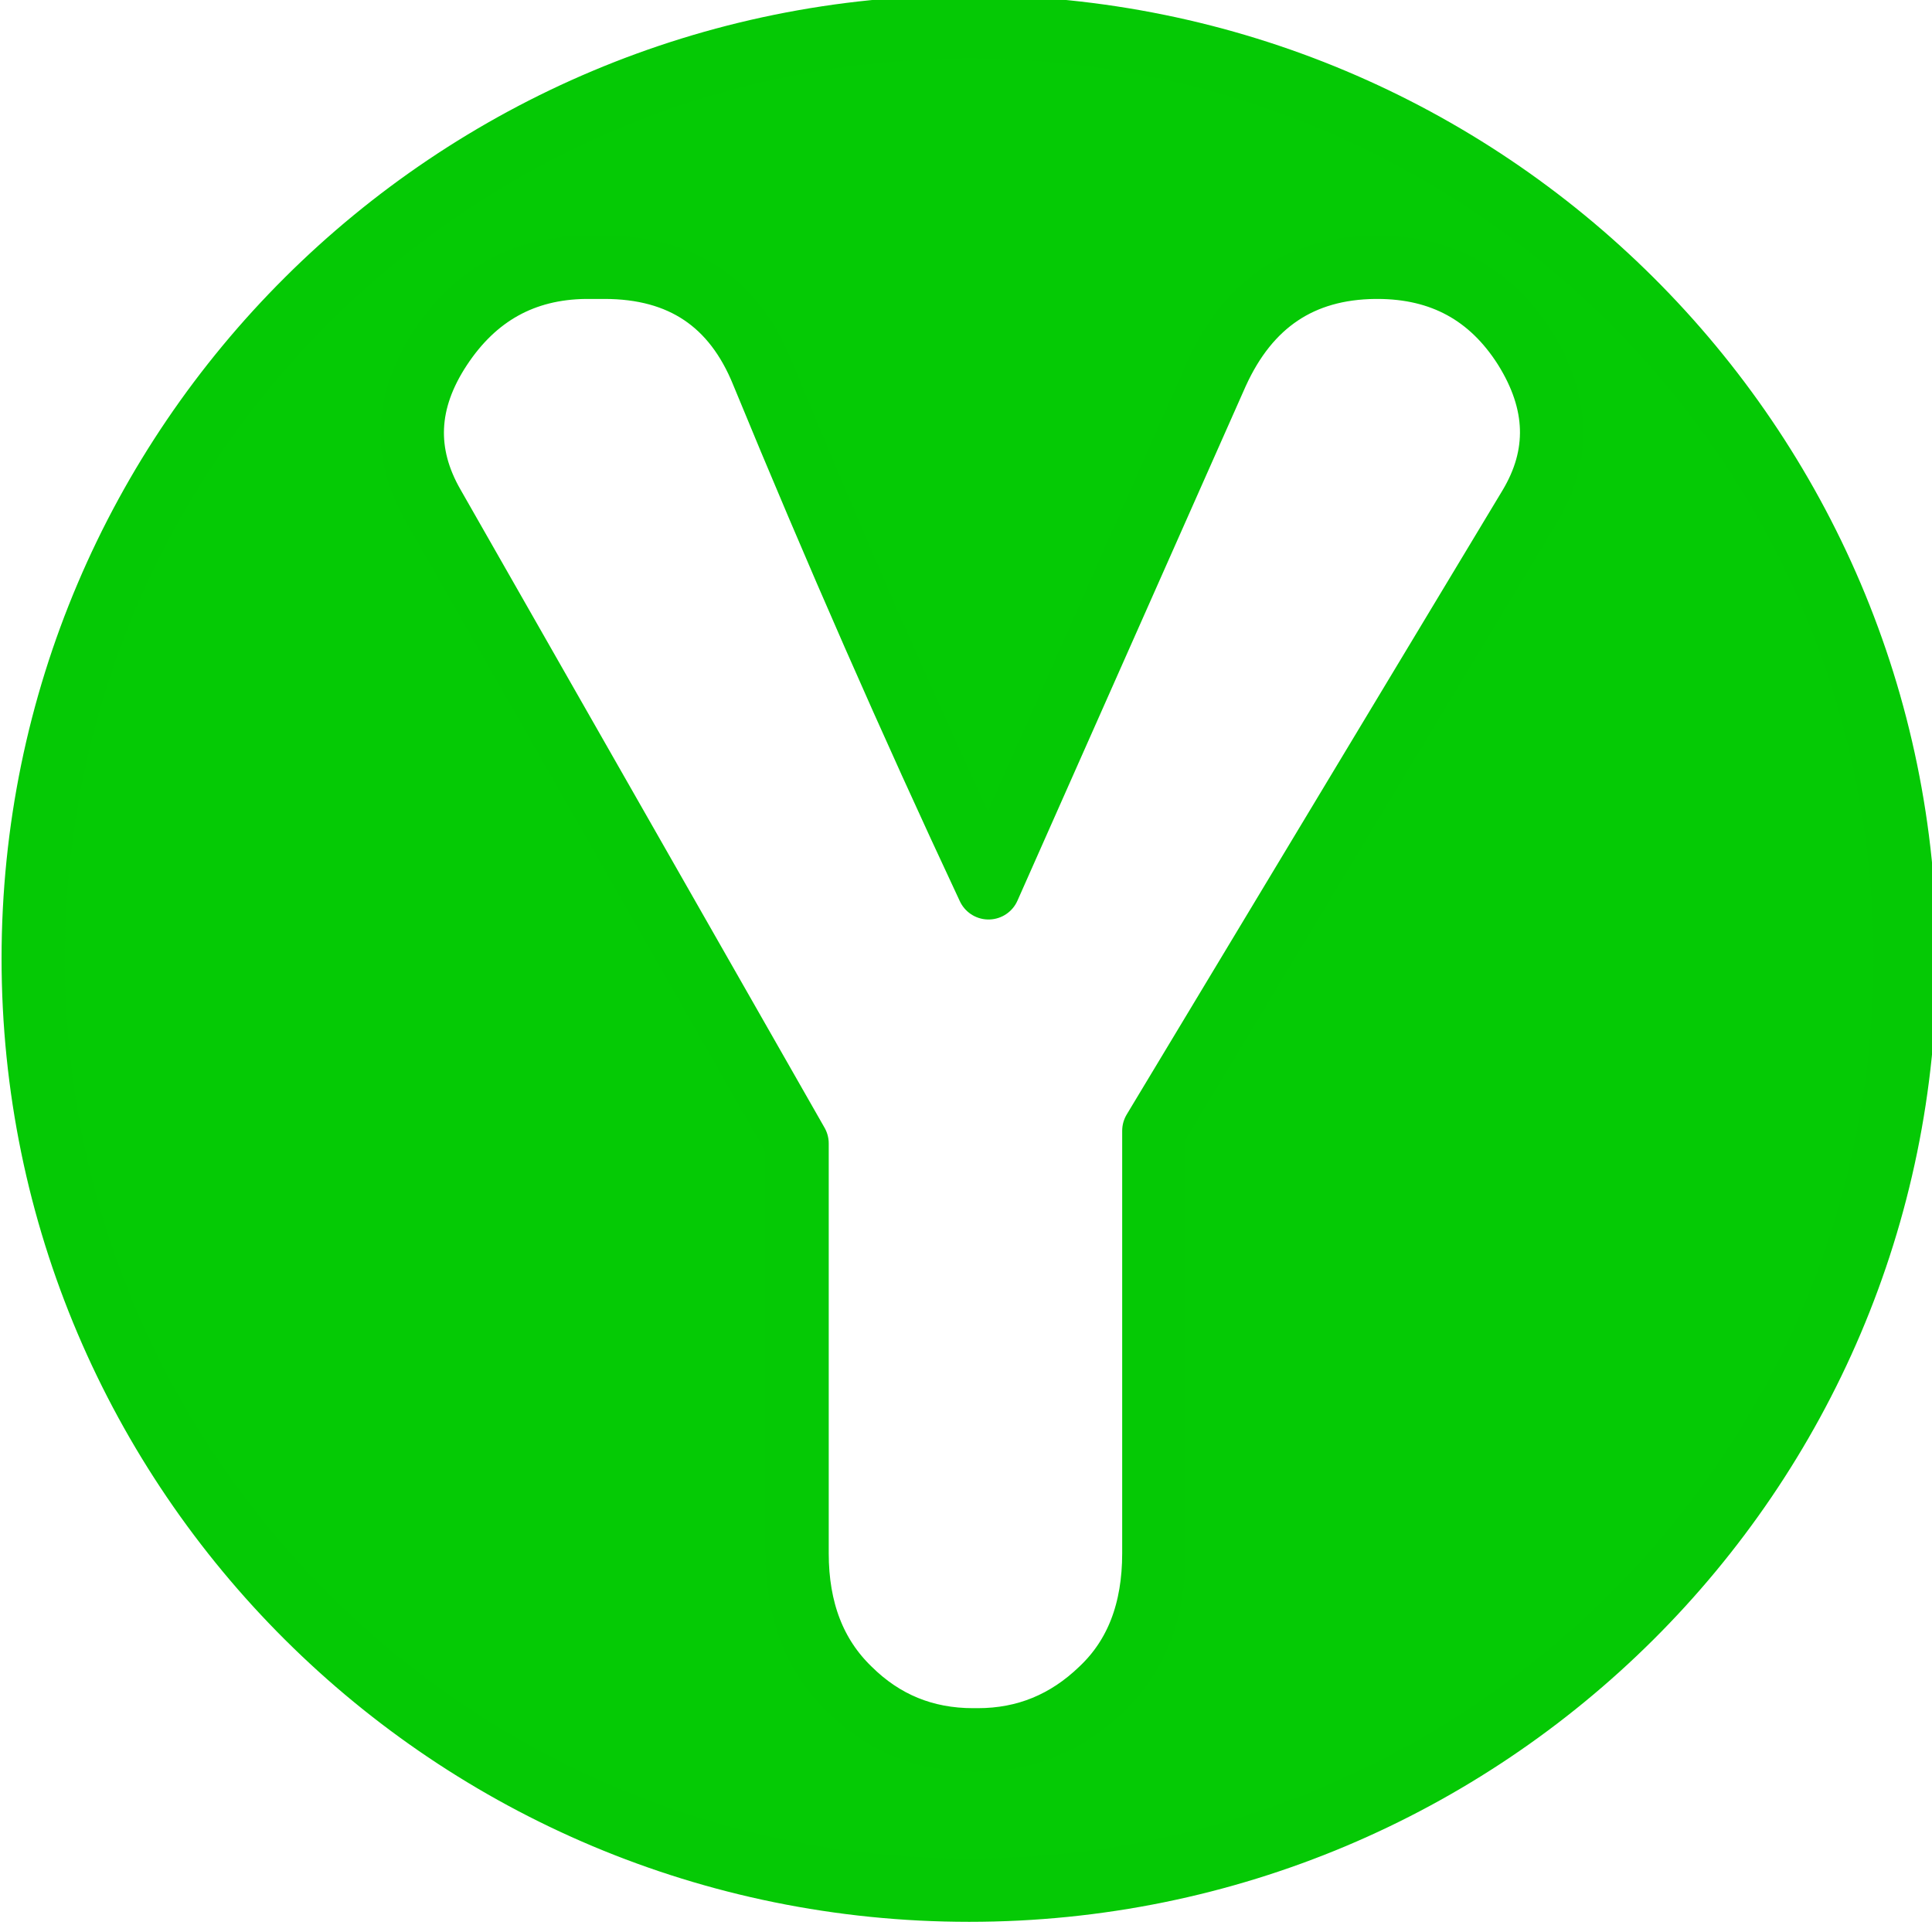
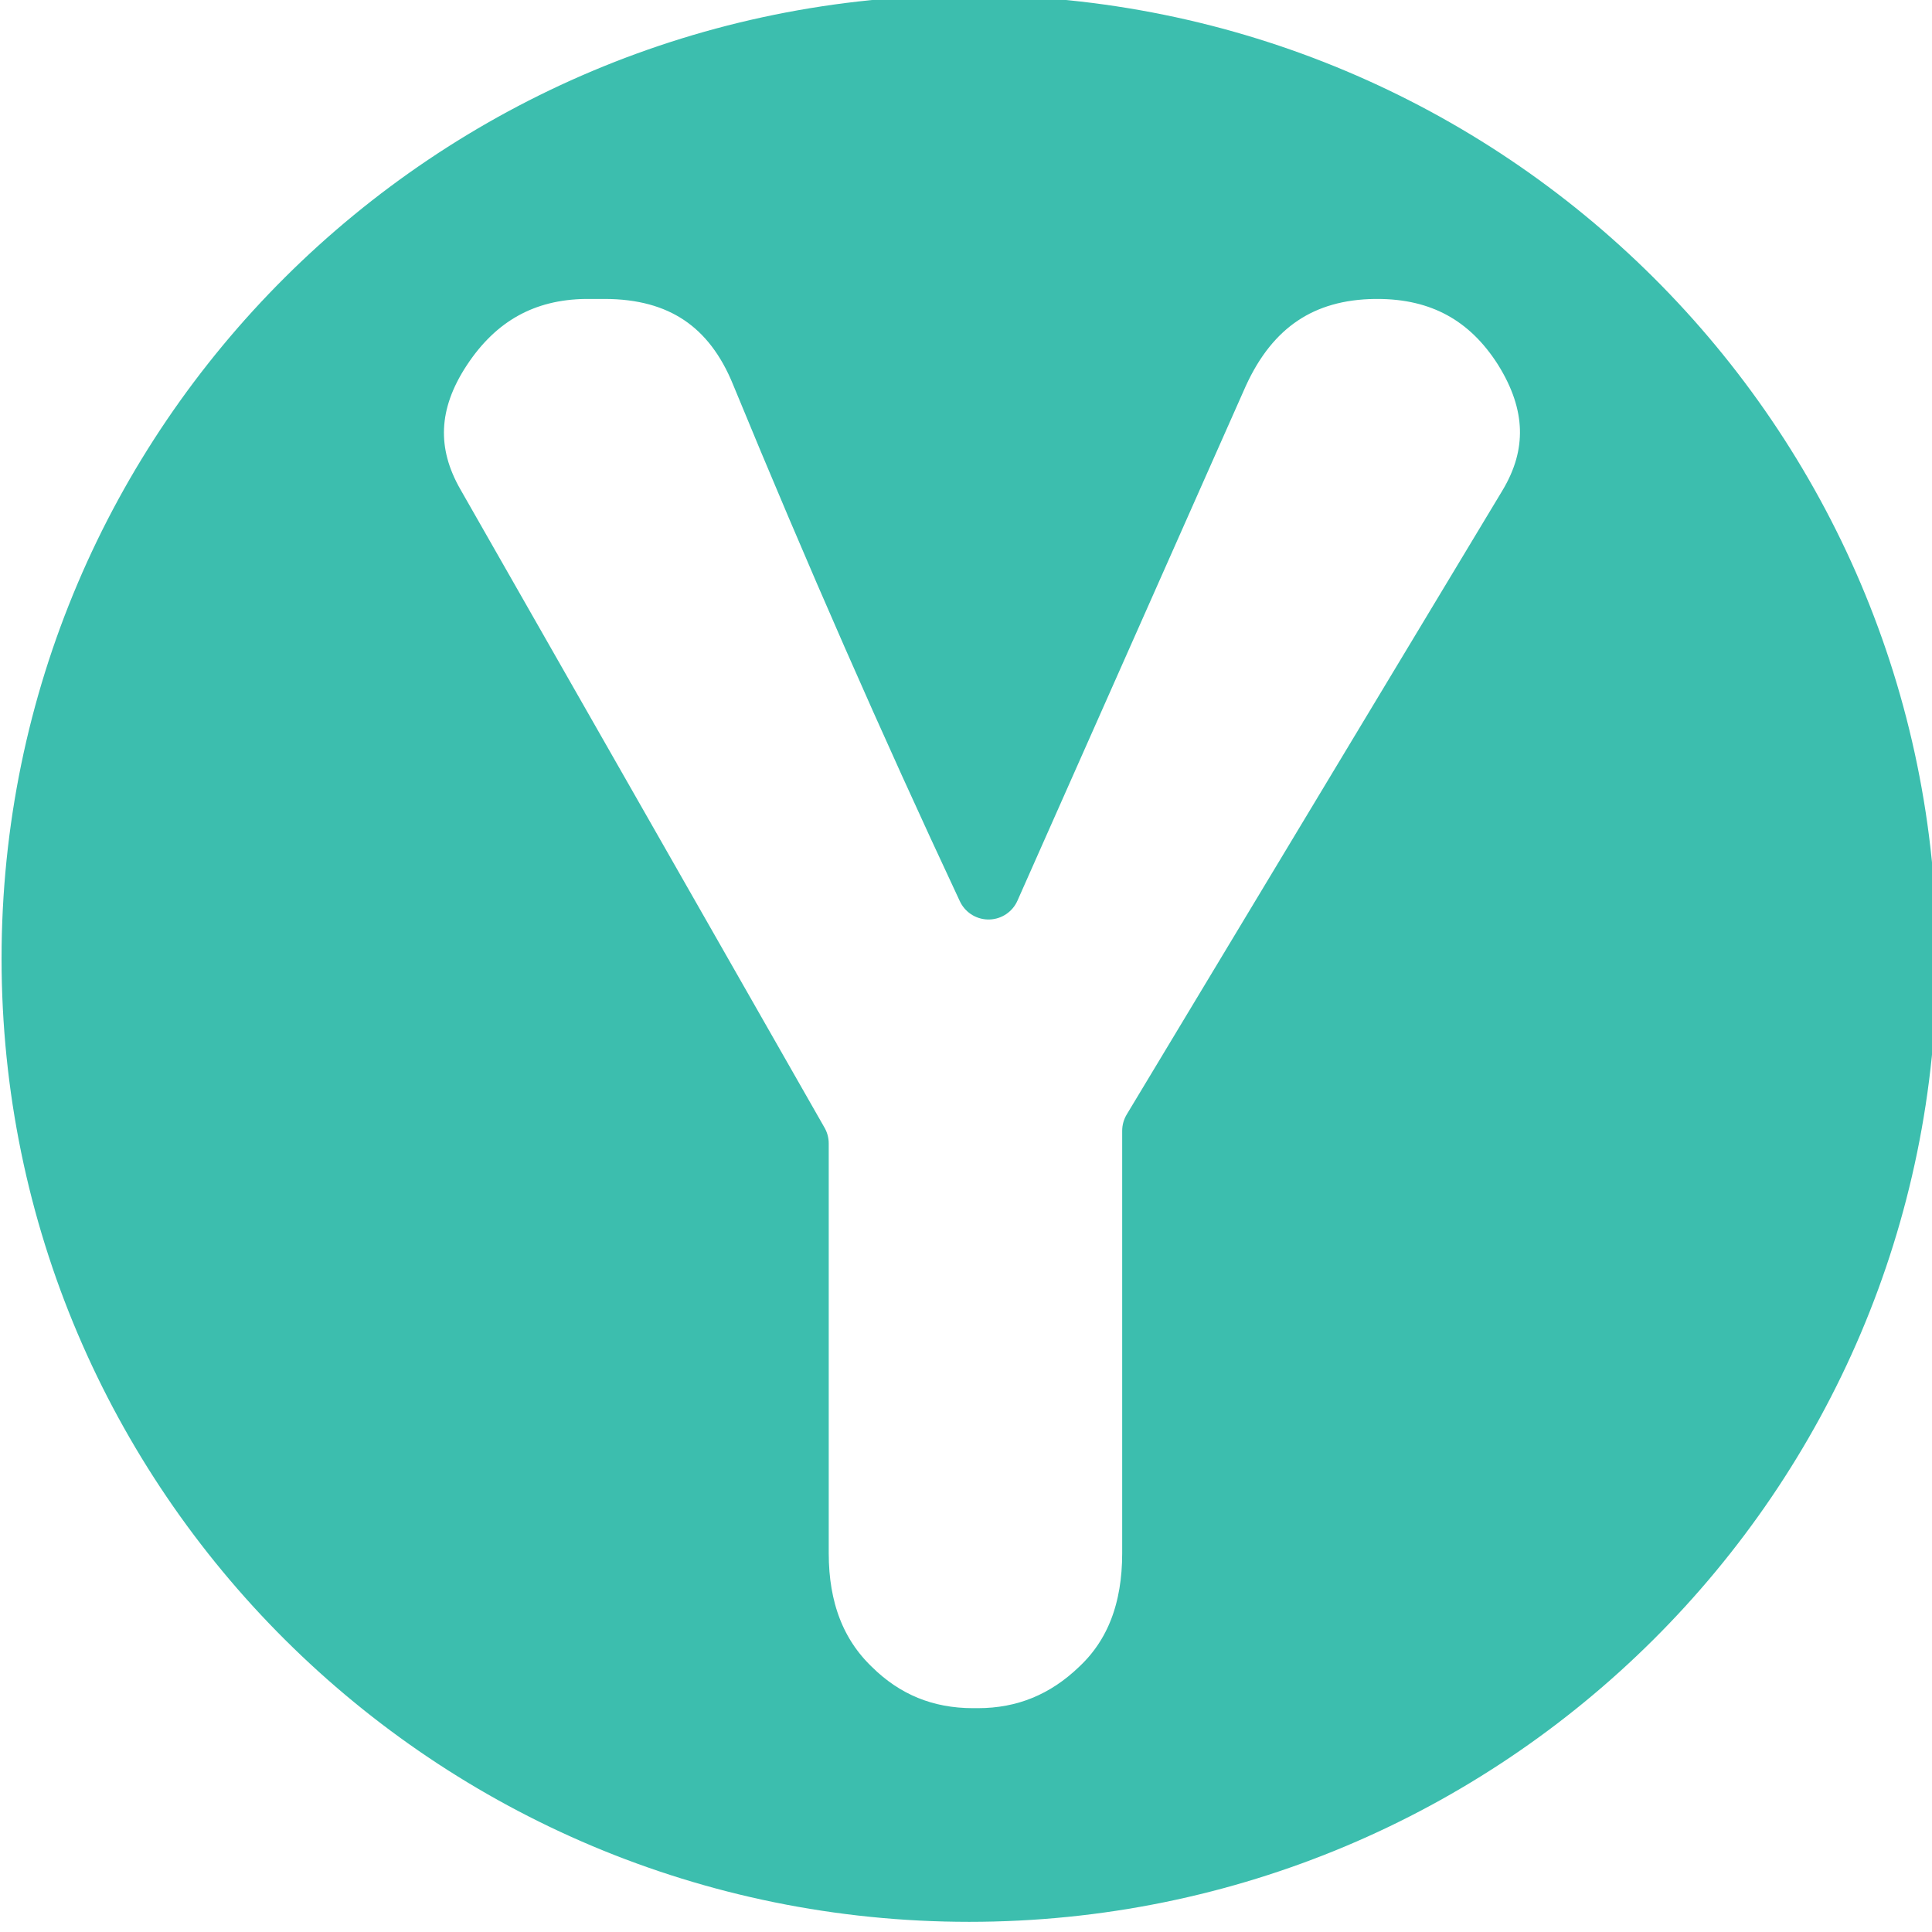
<svg xmlns="http://www.w3.org/2000/svg" width="150" height="150" viewBox="0 0 39.687 39.688" version="1.1" id="svg8">
  <defs id="defs2" />
  <g id="layer1" transform="translate(0,-257.3125)">
-     <path style="opacity:0.98;fill:#00c900;fill-opacity:1;stroke:#00c800;stroke-width:4.913;stroke-linecap:round;stroke-linejoin:round;stroke-miterlimit:4;stroke-dasharray:none;stroke-opacity:1" d="M 75.244 2.086 A 72.669 72.335 0 0 0 2.576 74.422 A 72.669 72.335 0 0 0 75.244 146.756 A 72.669 72.335 0 0 0 147.914 74.422 A 72.669 72.335 0 0 0 75.244 2.086 z M 45.451 20.754 L 46.928 20.754 C 52.898 20.754 56.991 23.494 59.207 28.977 C 64.869 42.742 70.716 56.062 76.748 68.934 L 94.475 28.977 C 96.937 23.554 101.028 20.813 106.752 20.754 L 106.938 20.754 C 111.923 20.754 115.738 22.838 118.385 27.01 C 121.031 31.241 121.154 35.353 118.754 39.346 L 89.582 87.795 L 89.582 120.6 C 89.582 125.069 88.228 128.586 85.52 131.148 C 82.811 133.77 79.611 135.08 75.918 135.08 L 75.549 135.08 C 71.794 135.08 68.594 133.77 65.947 131.148 C 63.239 128.526 61.885 125.009 61.885 120.6 L 61.885 88.777 L 33.635 39.256 C 31.296 35.204 31.479 31.122 34.188 27.01 C 36.896 22.898 40.65 20.813 45.451 20.754 z " transform="matrix(0.2645833,0,0,0.2645833,0,257.3125)" id="path10" />
+     <path style="opacity:0.98;fill:#38bdac;fill-opacity:1;stroke:#38bdac;stroke-width:4.913;stroke-linecap:round;stroke-linejoin:round;stroke-miterlimit:4;stroke-dasharray:none;stroke-opacity:1" d="M 75.244 2.086 A 72.669 72.335 0 0 0 2.576 74.422 A 72.669 72.335 0 0 0 75.244 146.756 A 72.669 72.335 0 0 0 147.914 74.422 A 72.669 72.335 0 0 0 75.244 2.086 z M 45.451 20.754 L 46.928 20.754 C 52.898 20.754 56.991 23.494 59.207 28.977 C 64.869 42.742 70.716 56.062 76.748 68.934 L 94.475 28.977 C 96.937 23.554 101.028 20.813 106.752 20.754 L 106.938 20.754 C 111.923 20.754 115.738 22.838 118.385 27.01 C 121.031 31.241 121.154 35.353 118.754 39.346 L 89.582 87.795 L 89.582 120.6 C 89.582 125.069 88.228 128.586 85.52 131.148 C 82.811 133.77 79.611 135.08 75.918 135.08 L 75.549 135.08 C 71.794 135.08 68.594 133.77 65.947 131.148 C 63.239 128.526 61.885 125.009 61.885 120.6 L 61.885 88.777 L 33.635 39.256 C 31.296 35.204 31.479 31.122 34.188 27.01 C 36.896 22.898 40.65 20.813 45.451 20.754 z " transform="matrix(0.2645833,0,0,0.2645833,0,257.3125)" id="path10" />
  </g>
</svg>
